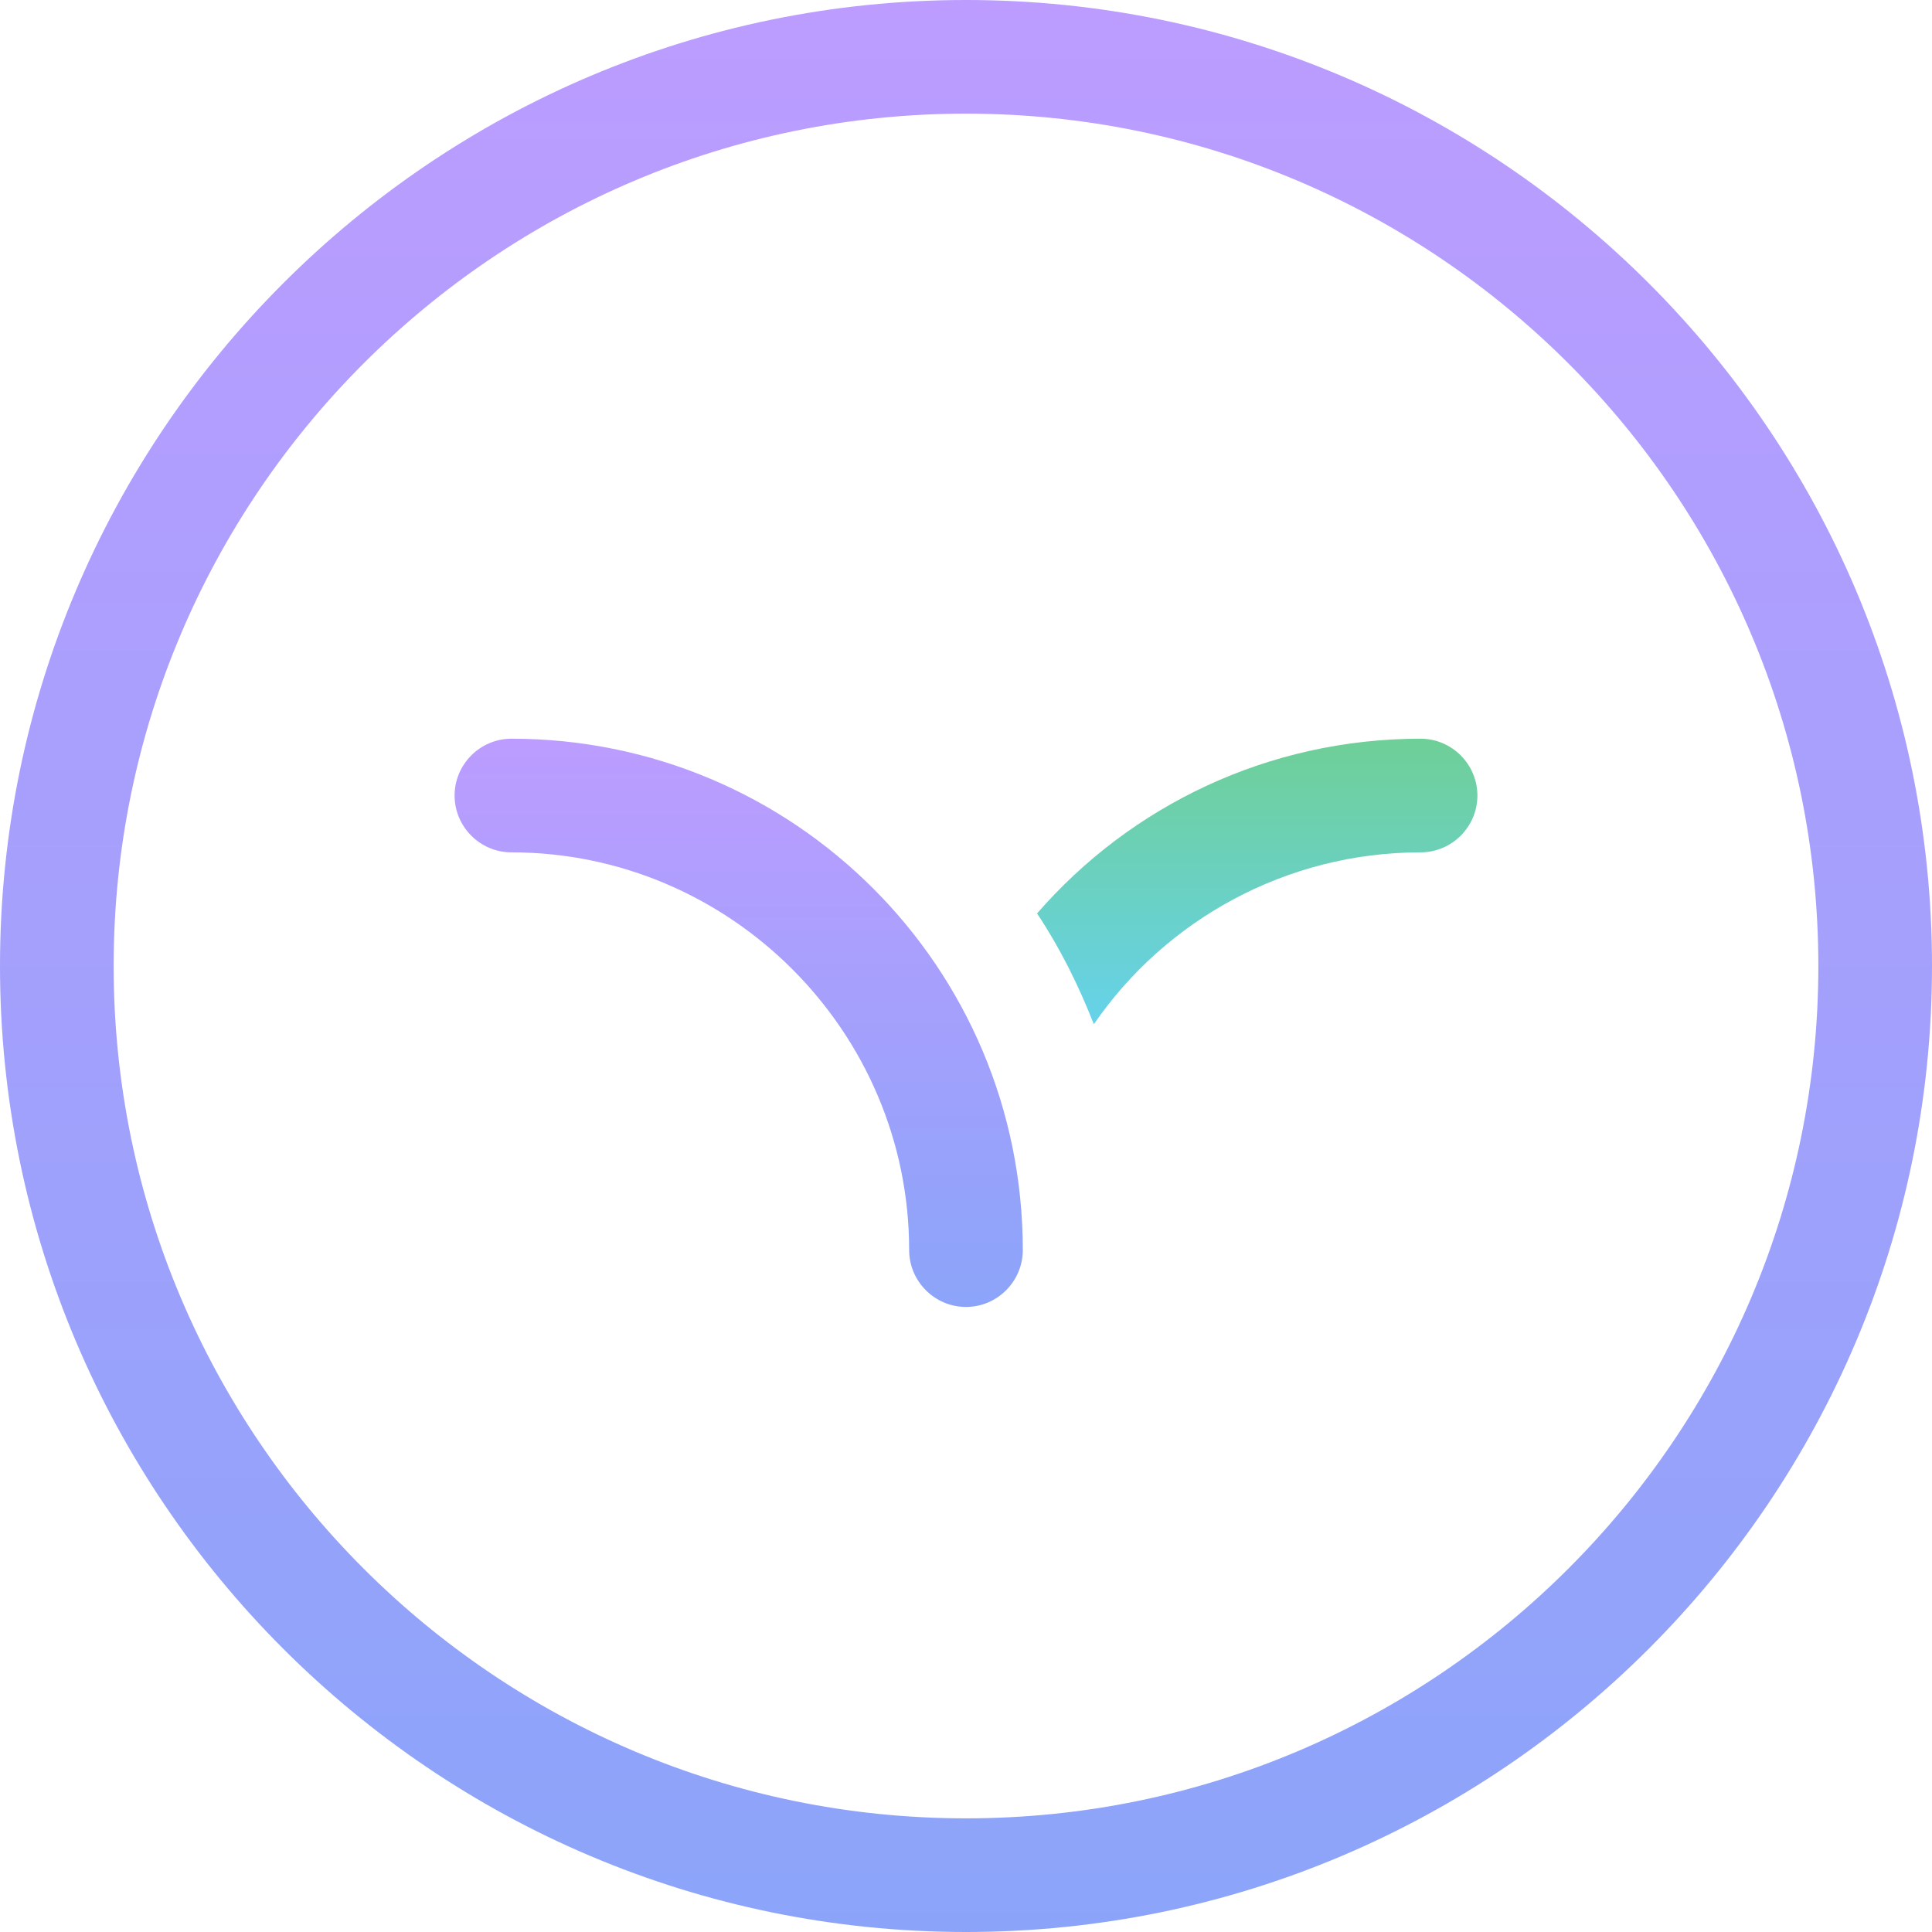
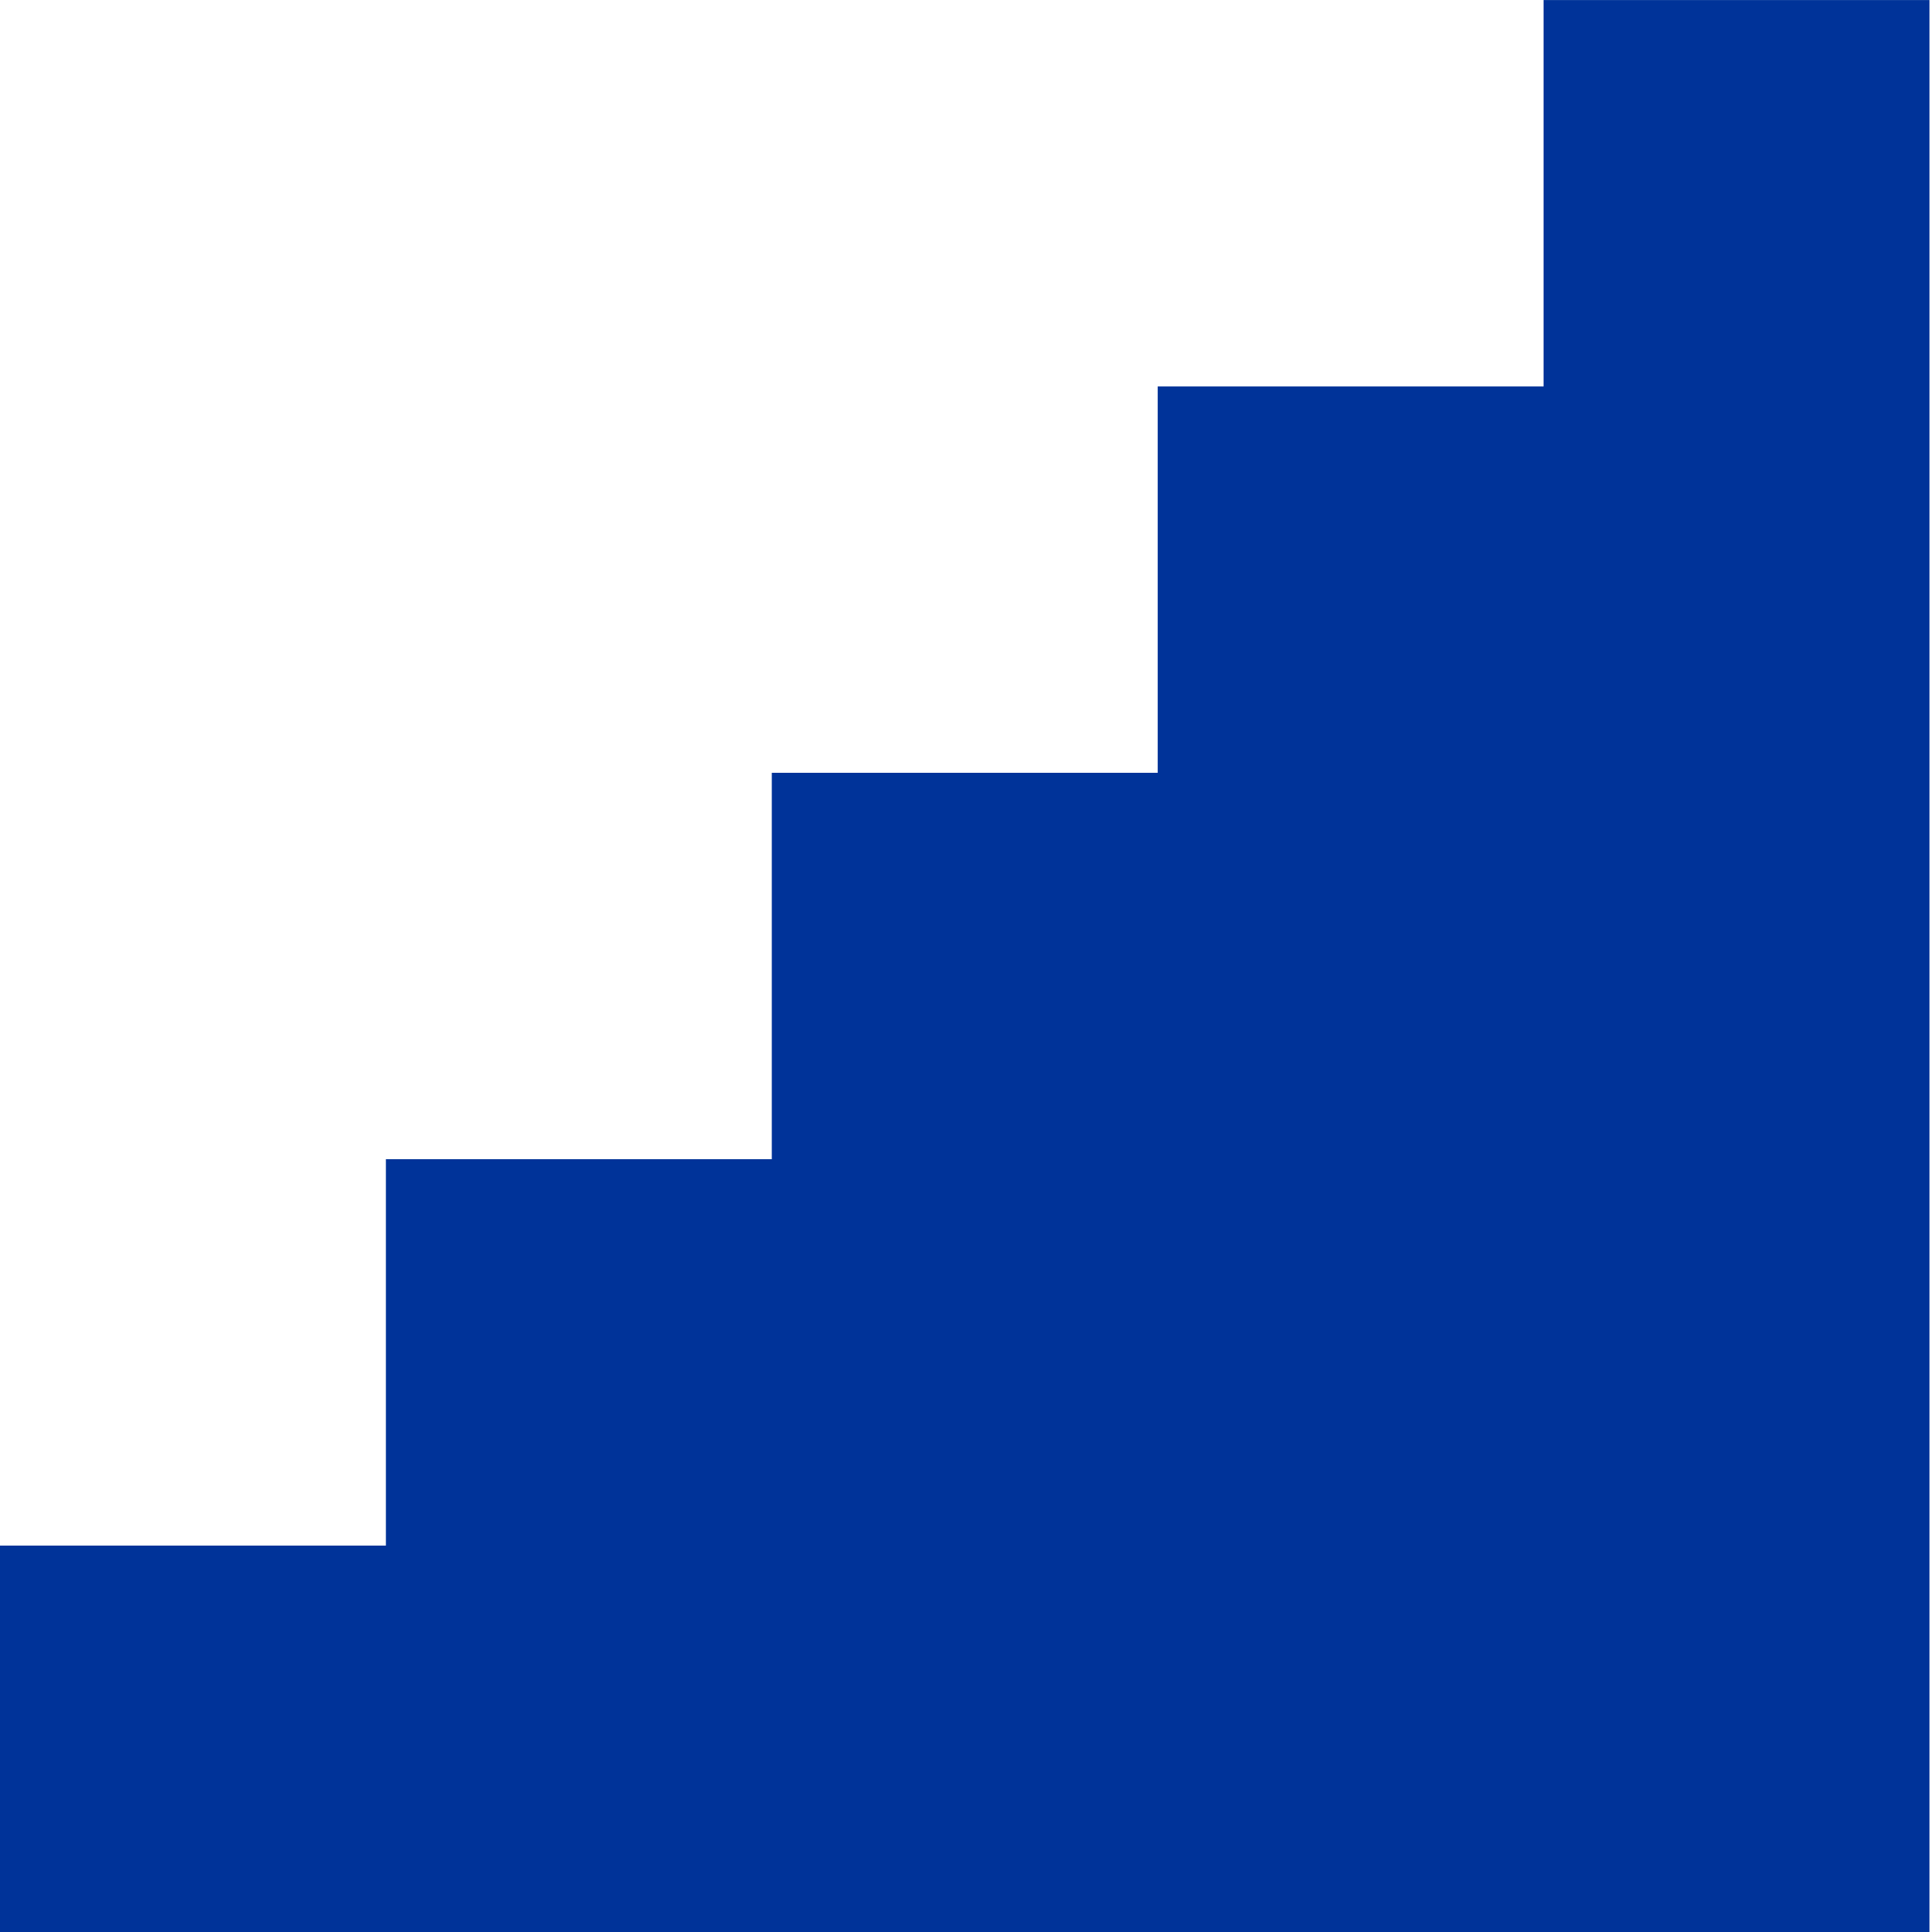
- <svg xmlns="http://www.w3.org/2000/svg" width="40" height="40" viewBox="0 0 40 40" fill="none">
-   <path d="M20 27.059C19.353 27.059 18.823 26.529 18.823 25.882C18.823 21.353 15.117 17.647 10.588 17.647C9.941 17.647 9.412 17.118 9.412 16.471C9.412 15.824 9.941 15.294 10.588 15.294C16.441 15.294 21.176 20.029 21.176 25.882C21.176 26.529 20.647 27.059 20 27.059Z" fill="url(#paint0_linear_18370_63)" />
-   <path d="M30.588 16.471C30.588 17.118 30.059 17.647 29.412 17.647C26.618 17.647 24.118 19.059 22.647 21.206C22.323 20.382 21.941 19.618 21.471 18.912C23.412 16.677 26.265 15.294 29.412 15.294C30.059 15.294 30.588 15.824 30.588 16.471Z" fill="url(#paint1_linear_18370_63)" />
-   <path d="M20 40C8.971 40 0 31.029 0 20C0 8.971 8.971 0 20 0C31.029 0 40 8.971 40 20C40 31.029 31.029 40 20 40ZM20 2.353C10.265 2.353 2.353 10.265 2.353 20C2.353 29.735 10.265 37.647 20 37.647C29.735 37.647 37.647 29.735 37.647 20C37.647 10.265 29.735 2.353 20 2.353Z" fill="url(#paint2_linear_18370_63)" />
-   <defs>
-     <linearGradient id="paint0_linear_18370_63" x1="15.294" y1="15.294" x2="15.294" y2="27.059" gradientUnits="userSpaceOnUse">
-       <stop stop-color="#BC9CFF" />
-       <stop offset="1" stop-color="#8BA4F9" />
-     </linearGradient>
-     <linearGradient id="paint1_linear_18370_63" x1="26.029" y1="15.294" x2="26.029" y2="21.206" gradientUnits="userSpaceOnUse">
-       <stop stop-color="#6FCF97" />
-       <stop offset="1" stop-color="#66D2EA" />
-     </linearGradient>
-     <linearGradient id="paint2_linear_18370_63" x1="20" y1="0" x2="20" y2="40" gradientUnits="userSpaceOnUse">
-       <stop stop-color="#BC9CFF" />
-       <stop offset="1" stop-color="#8BA4F9" />
-     </linearGradient>
-   </defs>
+ <svg xmlns="http://www.w3.org/2000/svg" version="1.1" width="78.174" height="78.288">
+   <svg version="1.1" id="SvgjsSvg1005" xml:space="preserve" width="78.174" height="78.288" viewBox="0 0 78.174 78.288">
+     <defs id="SvgjsDefs1003" />
+     <g id="SvgjsG1001" transform="matrix(1.333333,0,0,-1.333333,-63.15066,457.8961)">
+       <path d="M 59.089,284.706 H 47.363 v 11.743 h 11.726 v 11.743 h 11.726 v 11.743 h 11.726 v 11.743 h 11.726 v 11.743 h 11.726 v -11.743 -11.743 -11.743 -11.743 -11.743 H 94.268 82.541 70.815 Z" style="fill:#003399;fill-opacity:1;fill-rule:nonzero;stroke:none" id="SvgjsPath1000" />
+     </g>
+   </svg>
+   <style>@media (prefers-color-scheme: light) { :root { filter: none; } }
+ </style>
</svg>
